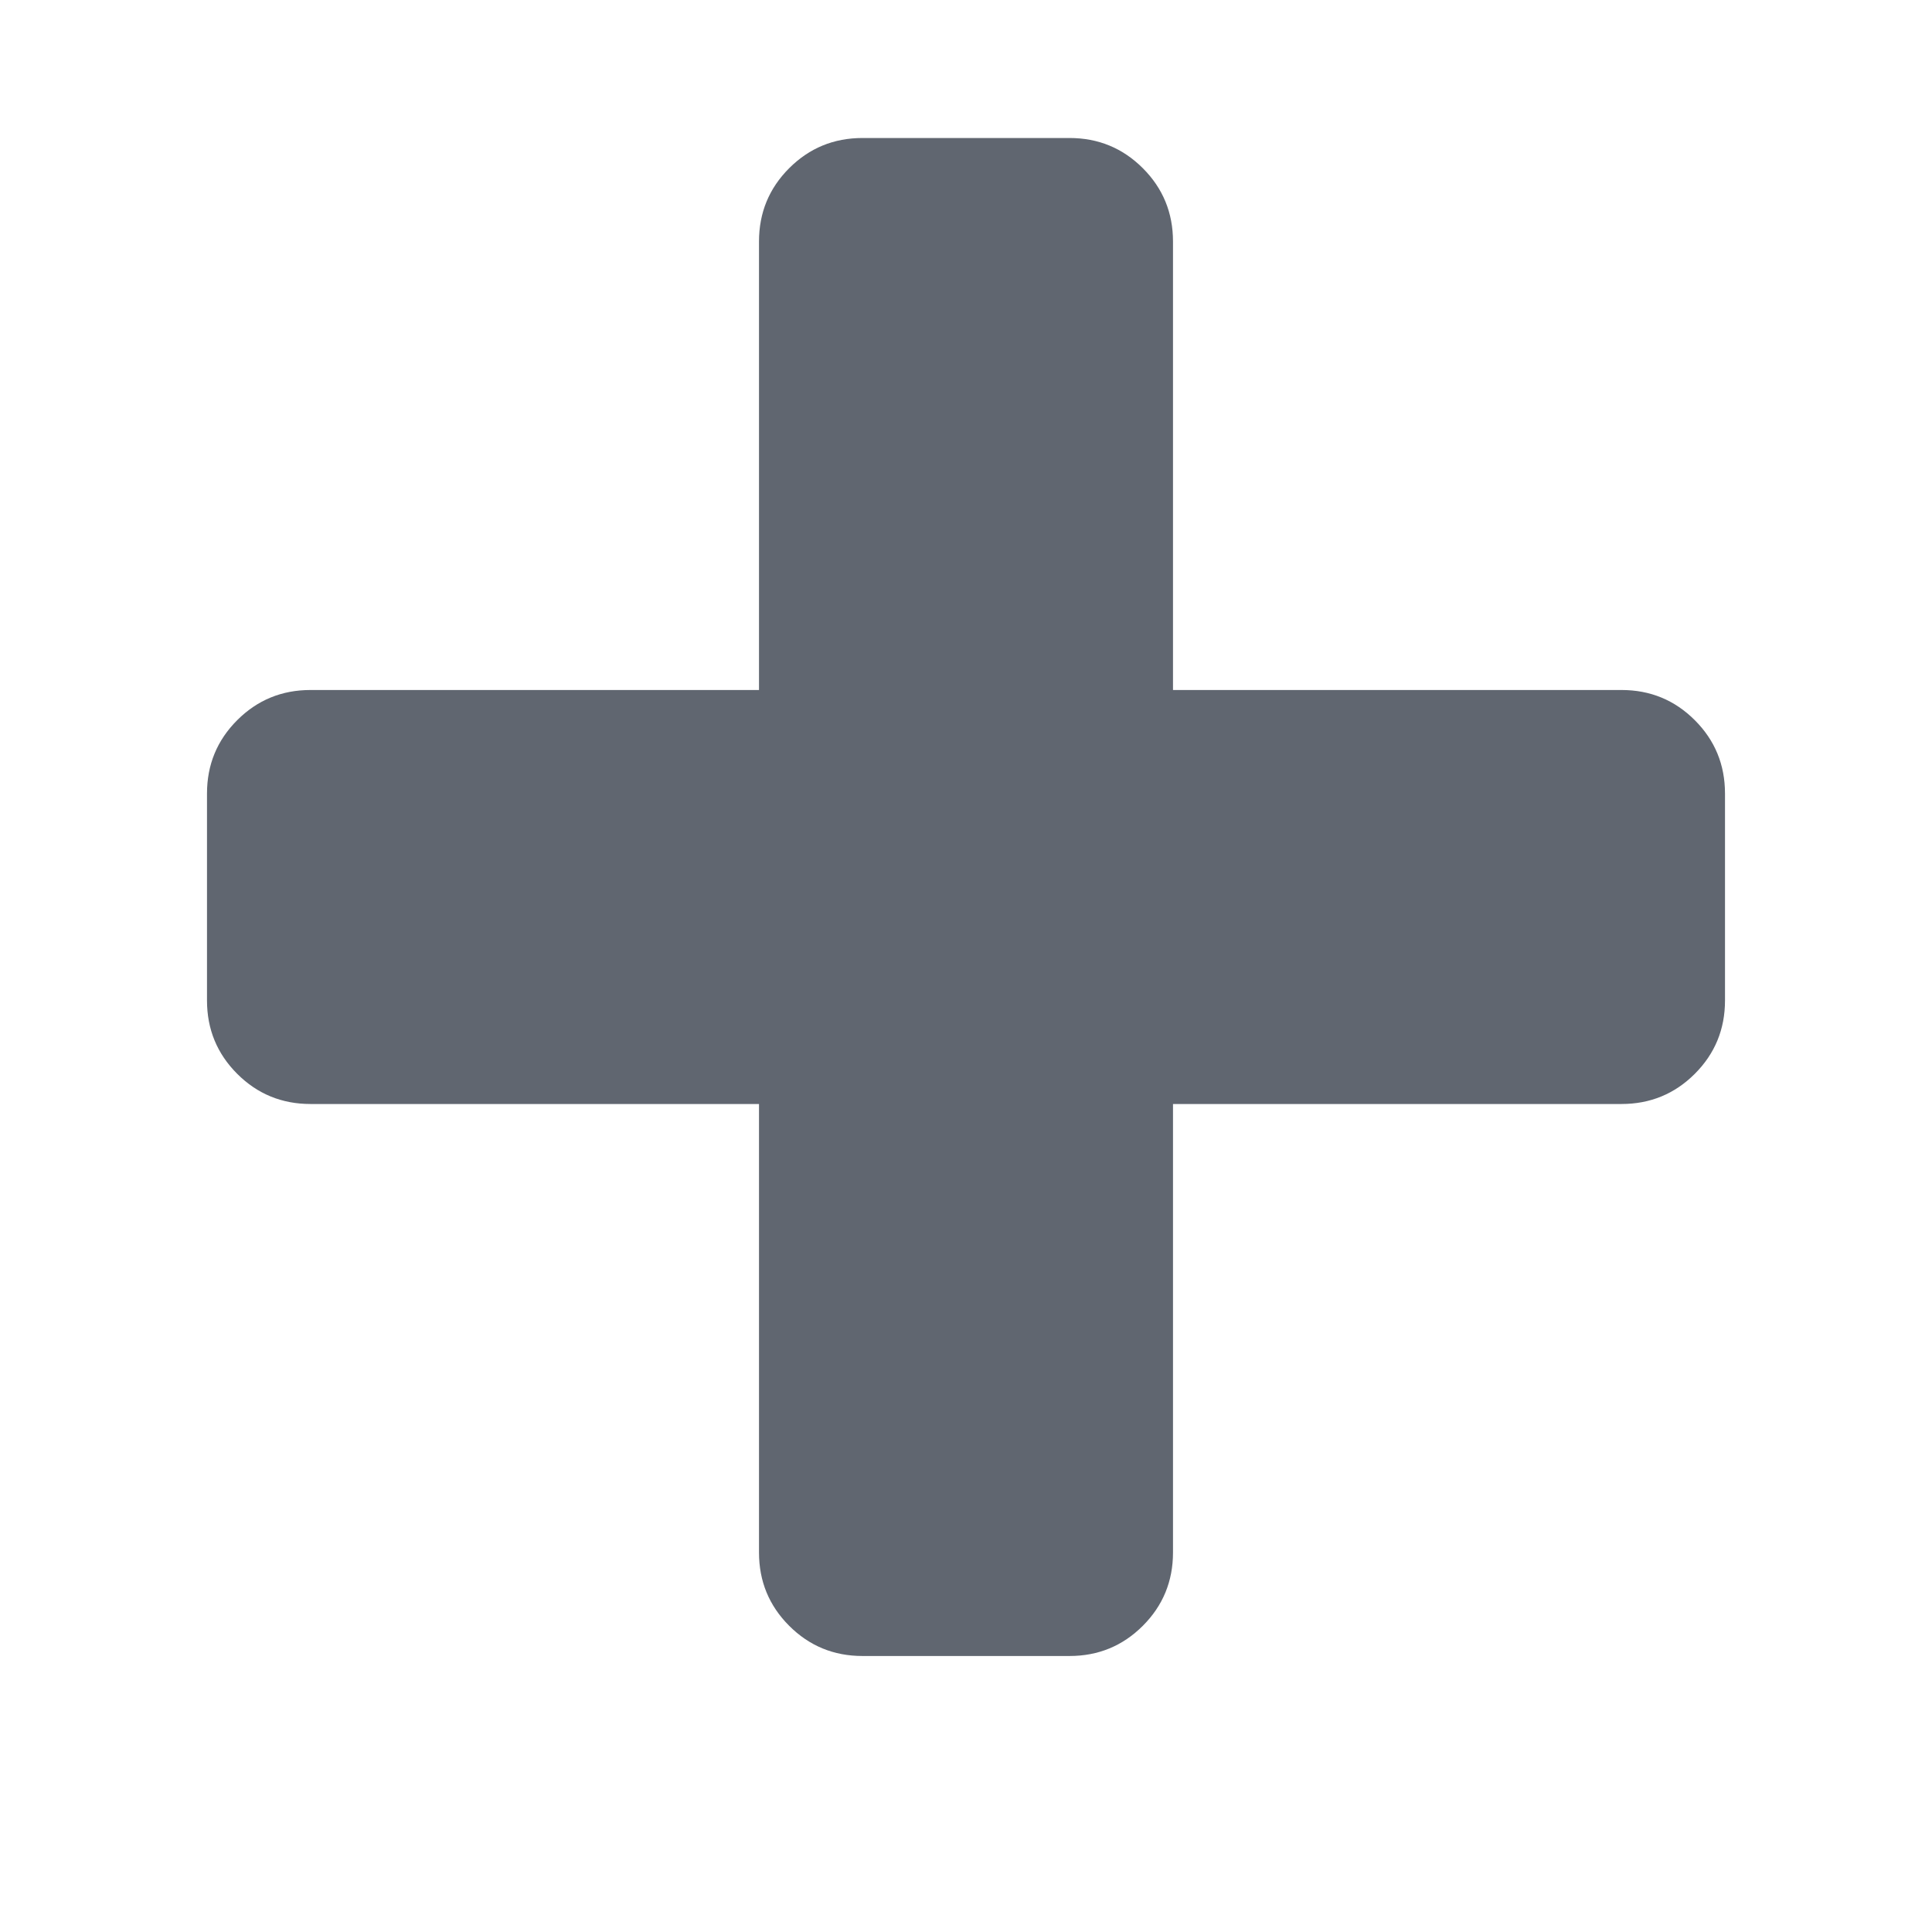
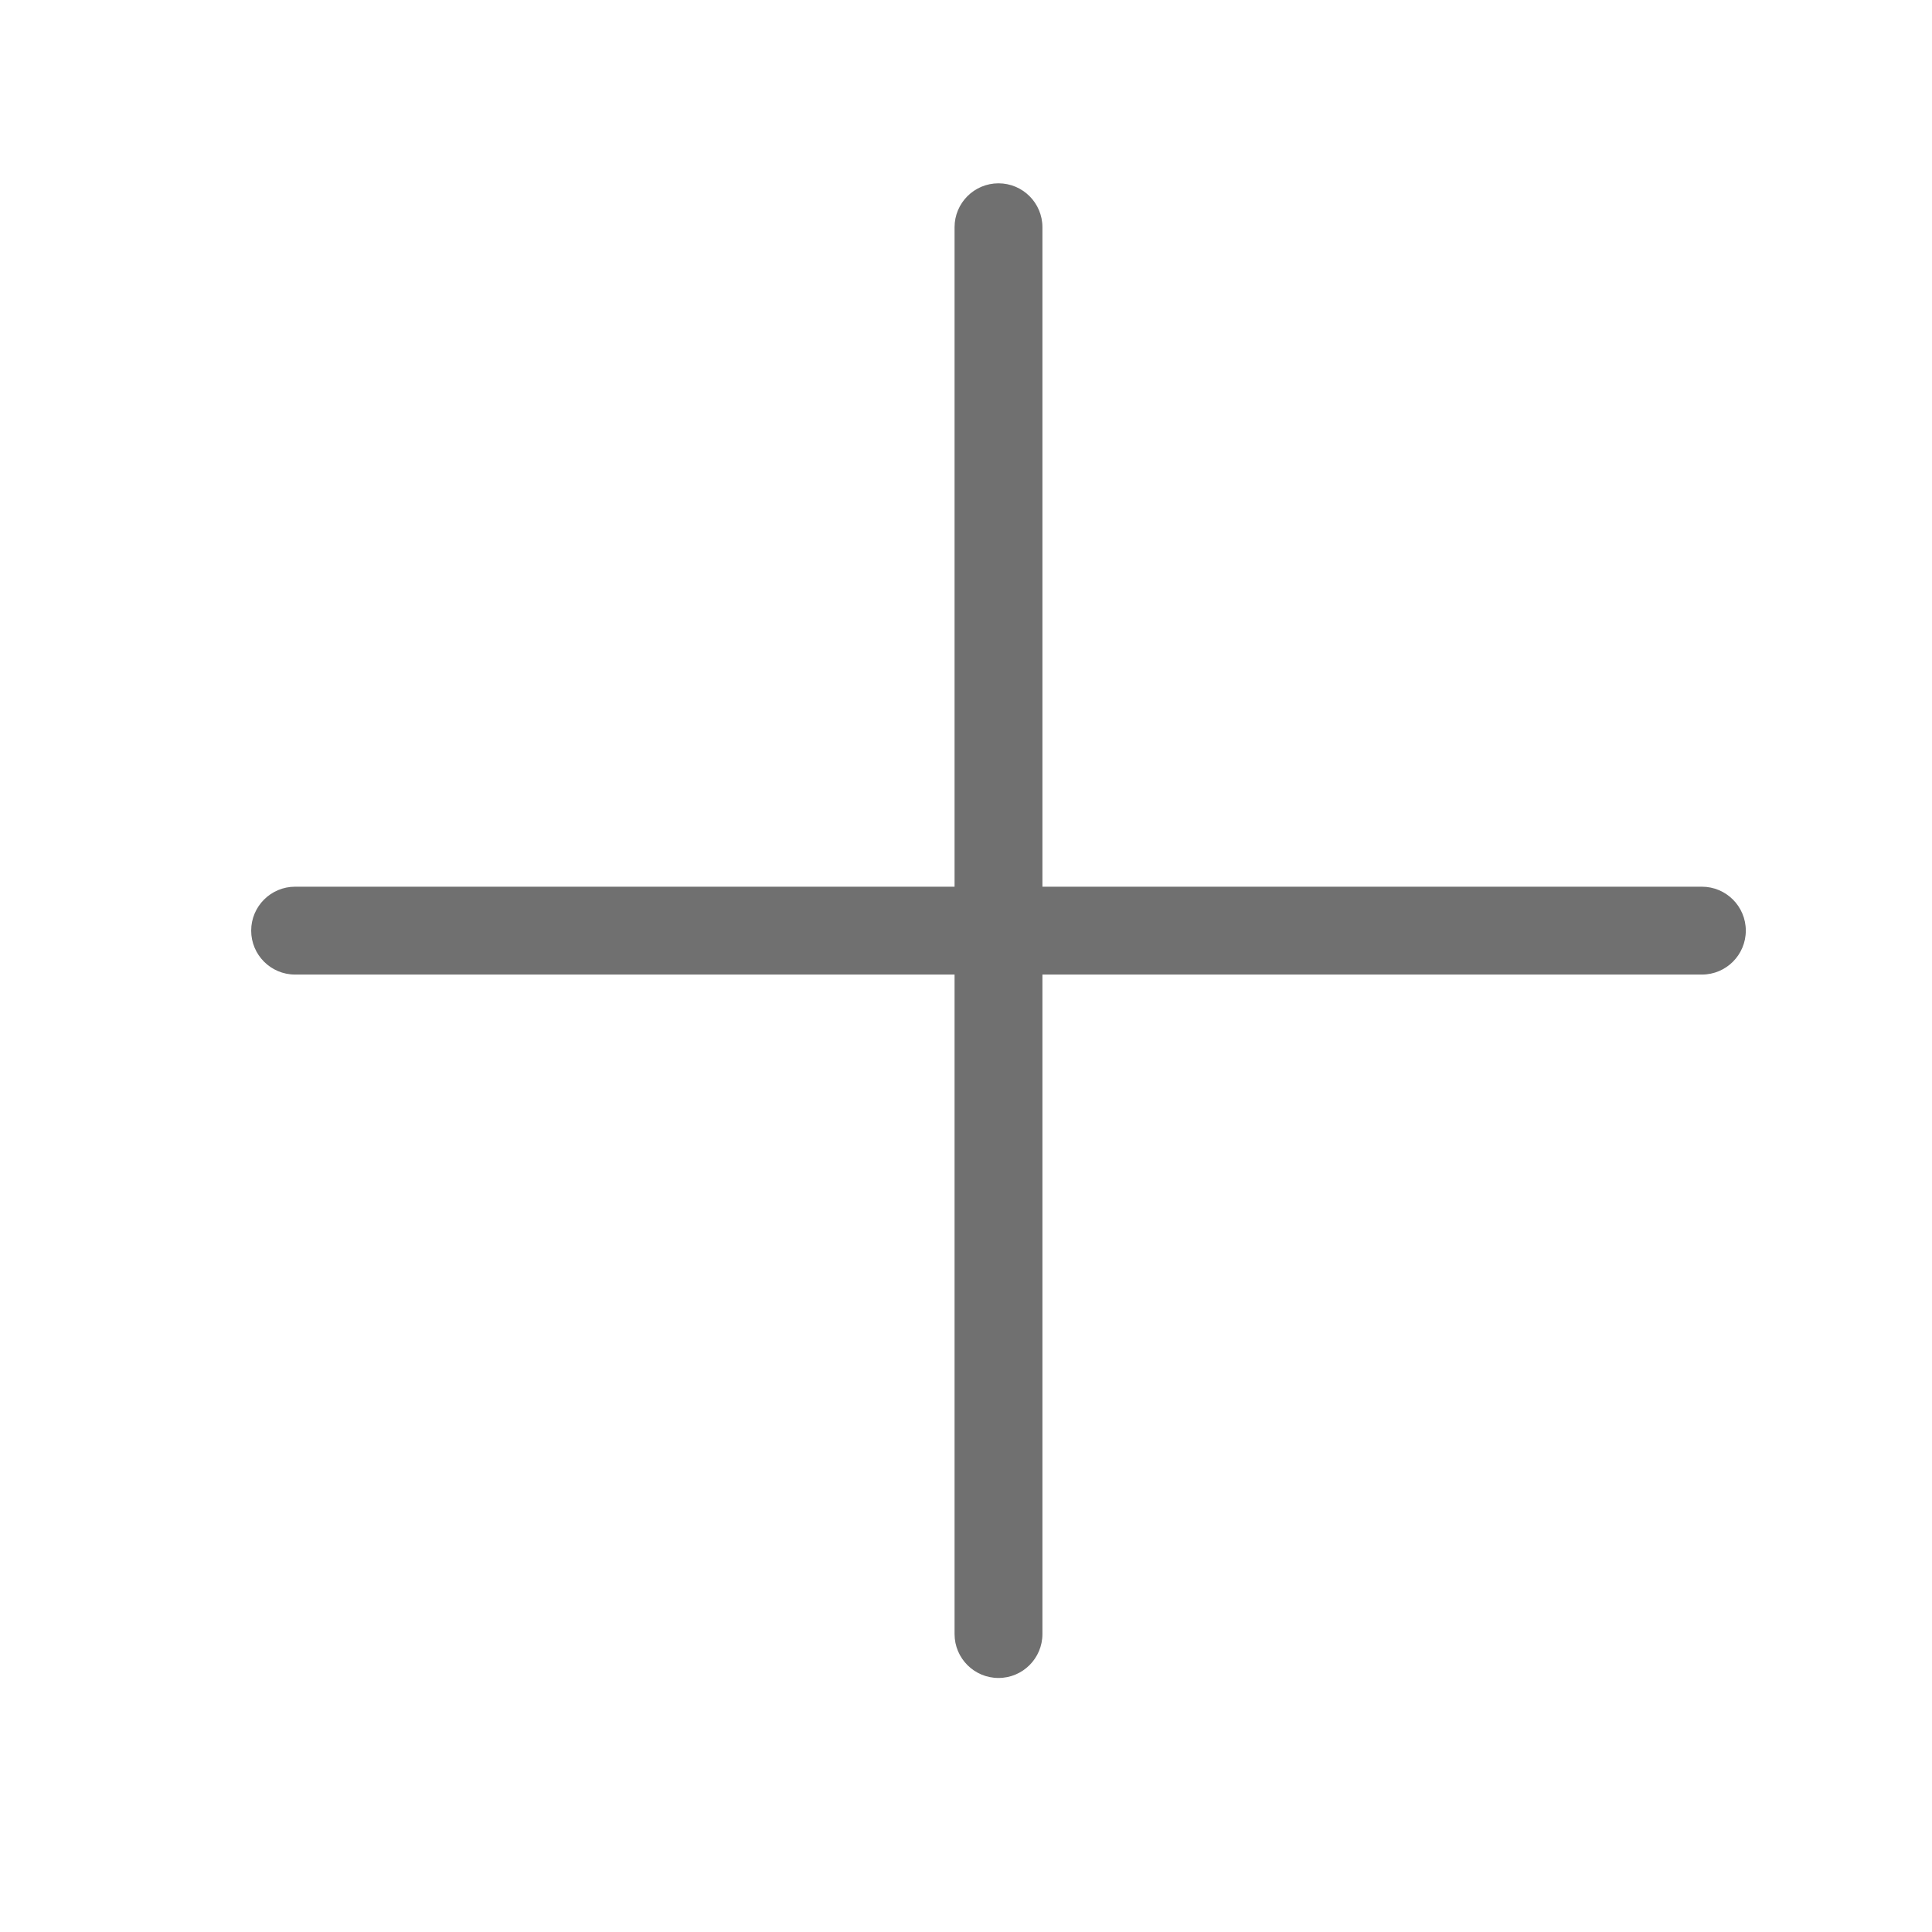
- <svg xmlns="http://www.w3.org/2000/svg" viewBox="0 0 1024 1024" version="1.1" p-id="717">
-   <path d="M914.286 420.571v109.714q0 22.857-16 38.857t-38.857 16h-237.714v237.714q0 22.857-16 38.857t-38.857 16H457.143q-22.857 0-38.857-16t-16-38.857v-237.714H164.571q-22.857 0-38.857-16t-16-38.857V420.571q0-22.857 16-38.857t38.857-16h237.714V128q0-22.857 16-38.857t38.857-16h109.714q22.857 0 38.857 16t16 38.857v237.714h237.714q22.857 0 38.857 16t16 38.857z" p-id="718" fill="#606670" />
+ <svg xmlns="http://www.w3.org/2000/svg" t="1568167179945" class="icon" viewBox="0 0 1024 1024" version="1.1" p-id="2417">
+   <path d="M925.313 493.255c0 12.866-10.421 23.285-23.285 23.285h-349.522v349.533c0 12.853-10.421 23.285-23.285 23.285s-23.285-10.432-23.285-23.285v-349.533h-349.522c-12.866 0-23.285-10.421-23.285-23.285 0-12.853 10.421-23.285 23.285-23.285h349.522v-349.522c0-12.866 10.421-23.285 23.285-23.285s23.285 10.421 23.285 23.285v349.522h349.522c12.866 0 23.285 10.432 23.285 23.285z" p-id="2418" fill="#707070" />
</svg>
